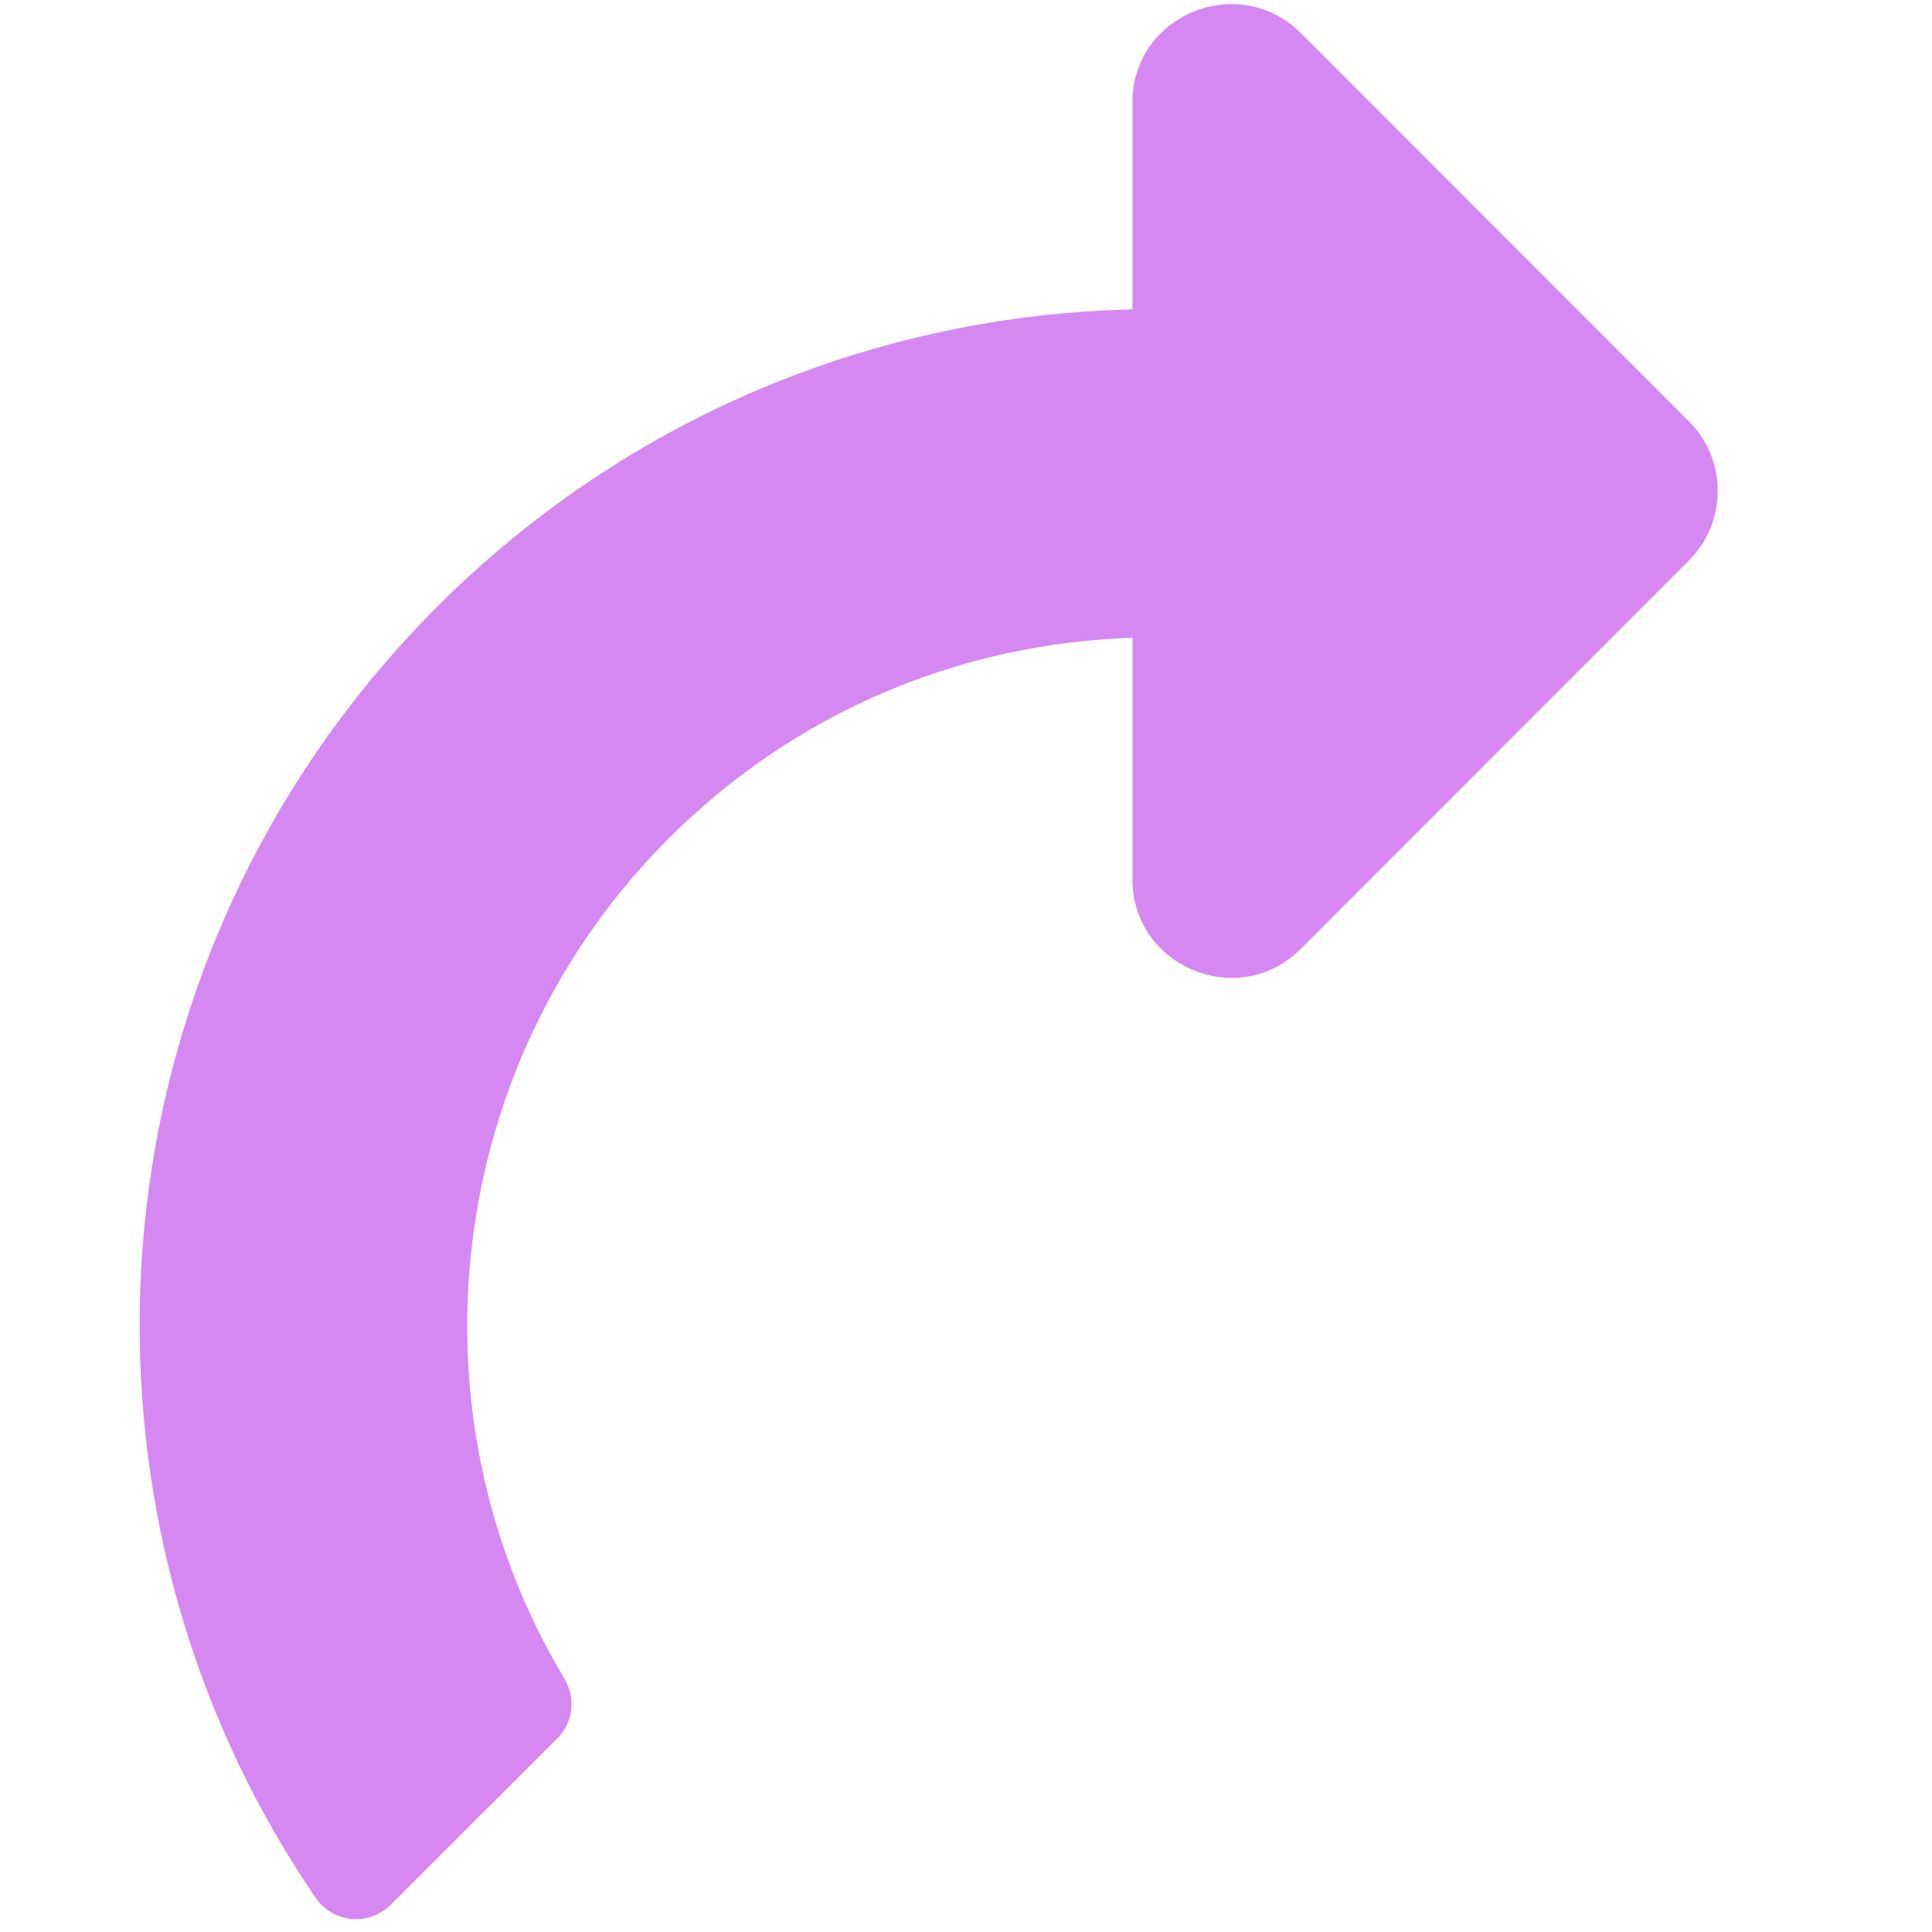
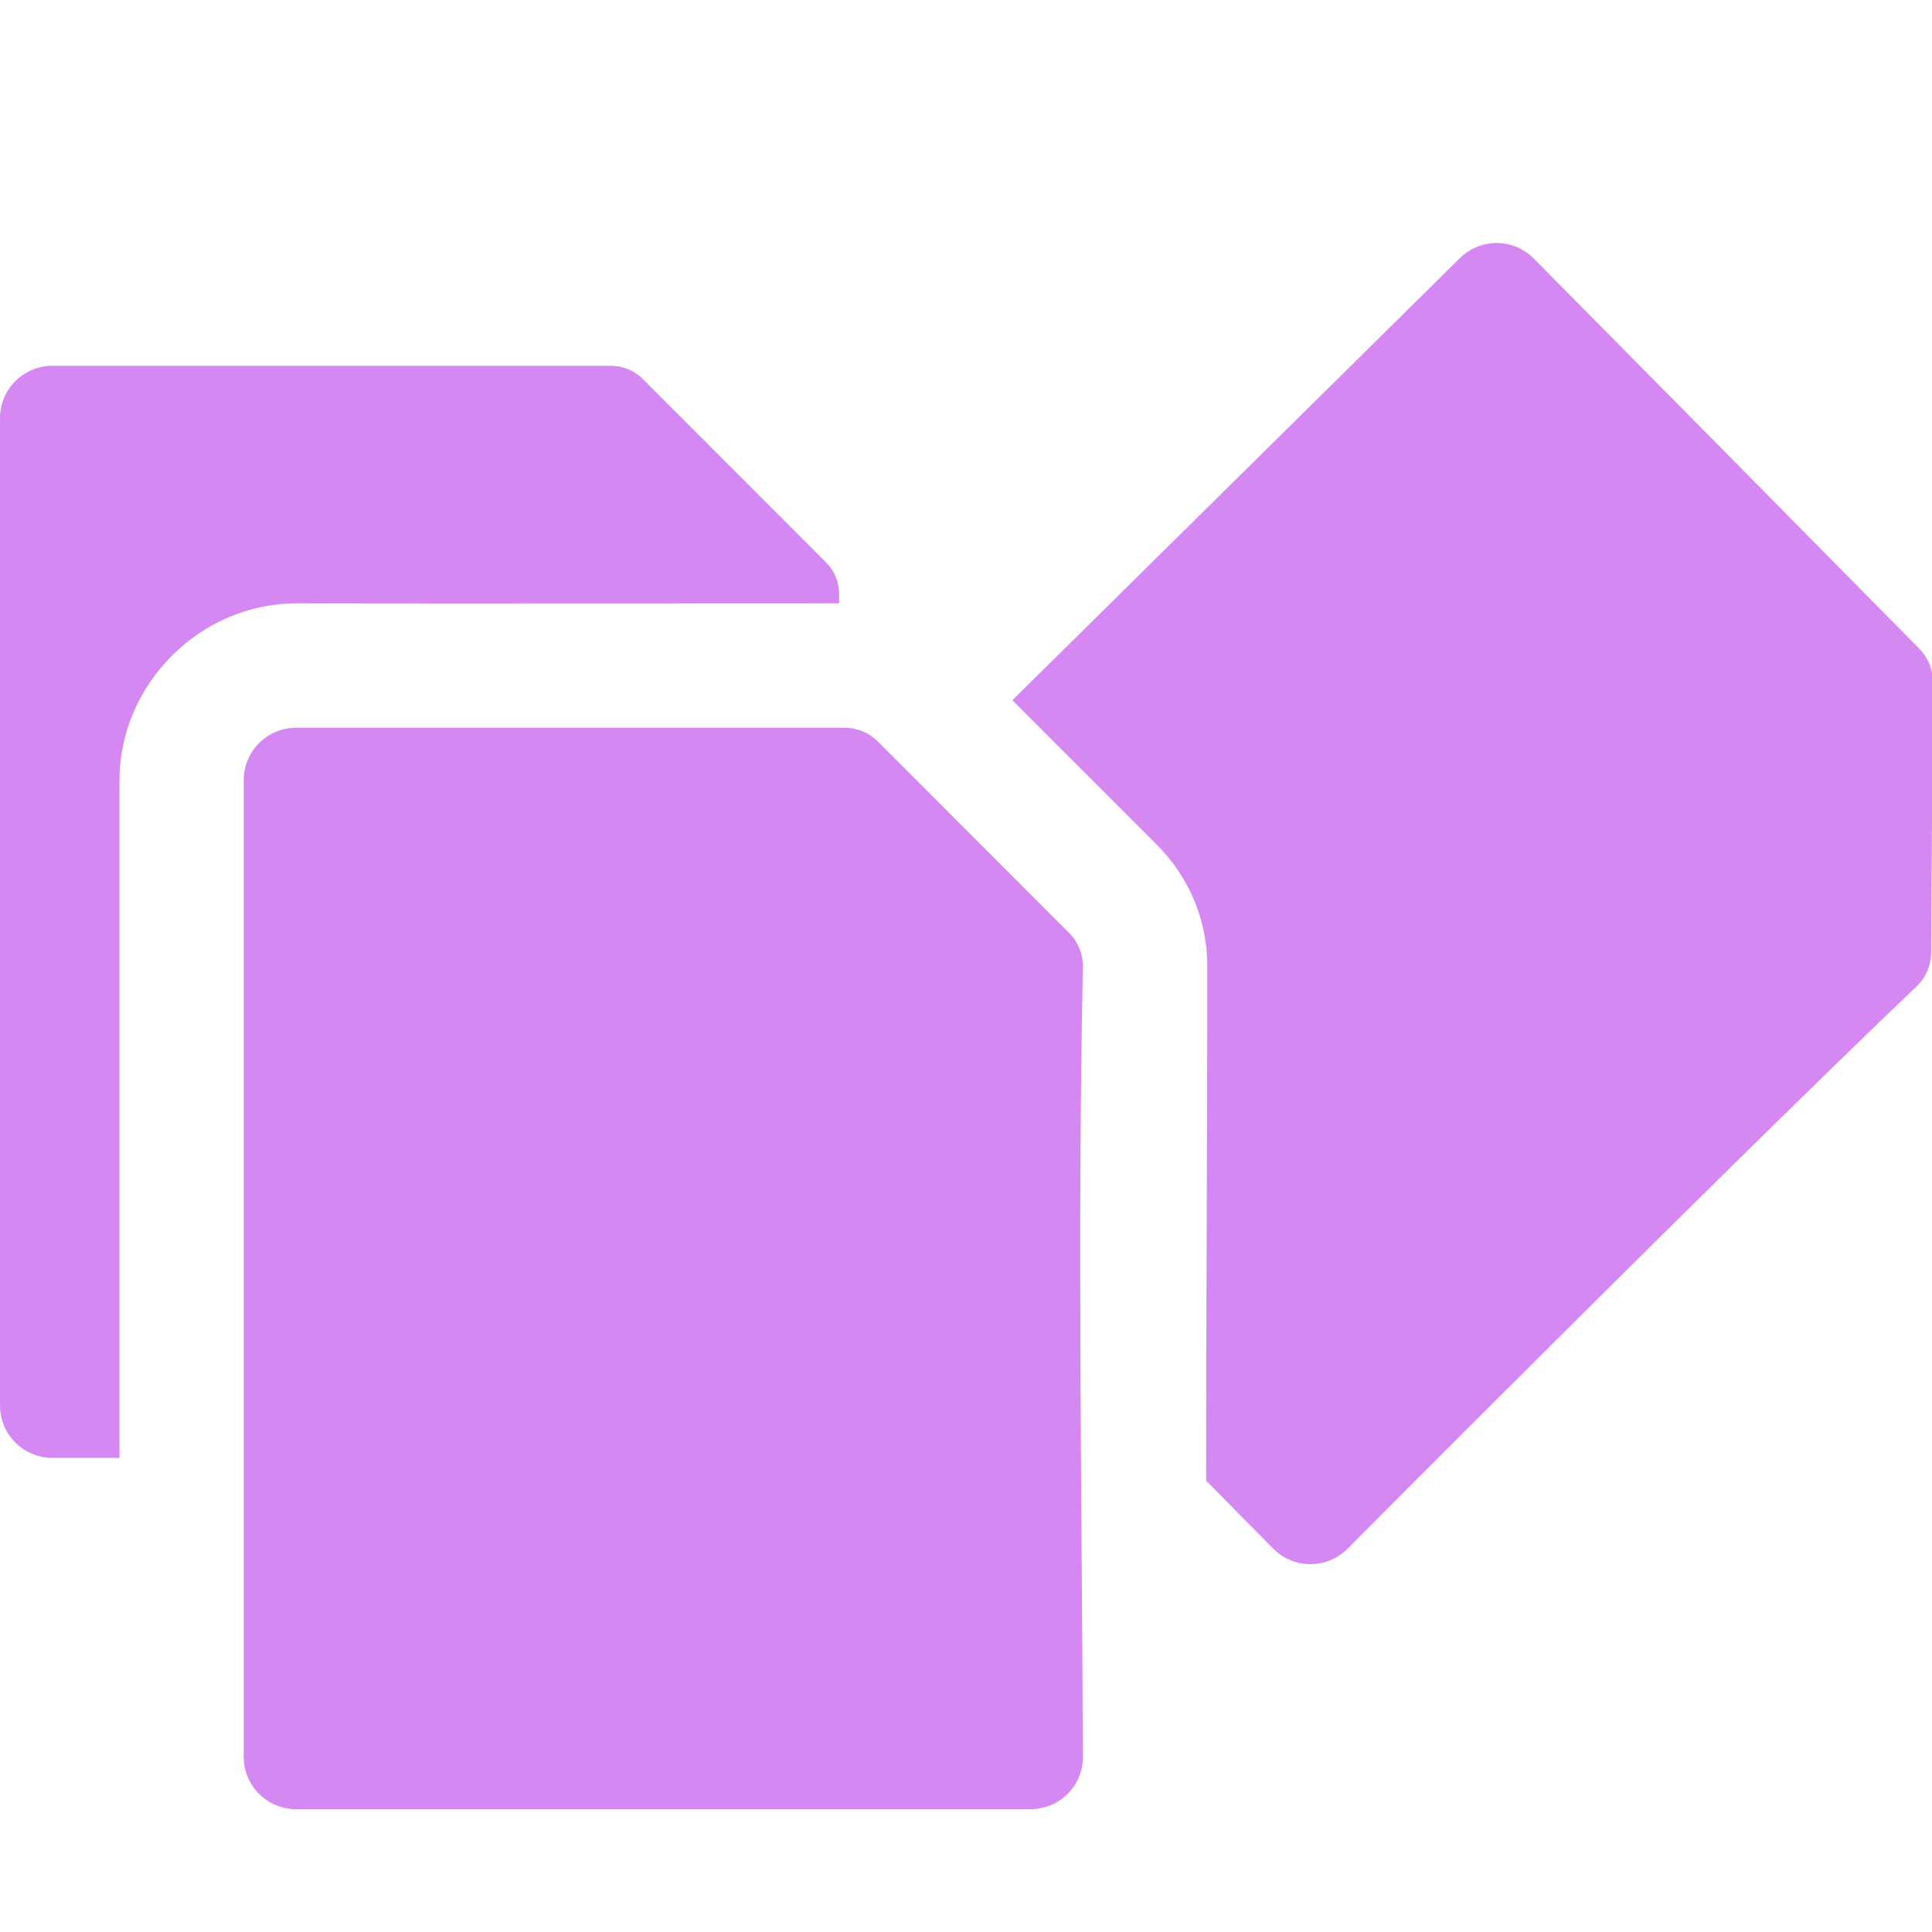
<svg xmlns="http://www.w3.org/2000/svg" width="32" height="32" viewBox="0 0 8.467 8.467" version="1.1" id="svg8">
-   <defs id="defs2">
-     <style id="style1399">.cls-1{fill:#e3e3e3;}</style>
-     <style id="style1399-1">.cls-1{fill:#e3e3e3;}</style>
-     <style id="style1399-5">.cls-1{fill:#e3e3e3;}</style>
-     <style id="style1399-8">.cls-1{fill:#e3e3e3;}</style>
-     <style id="style1399-7">.cls-1{fill:#e3e3e3;}</style>
-     <style id="style1399-1-5">.cls-1{fill:#e3e3e3;}</style>
-     <style id="style1399-5-6">.cls-1{fill:#e3e3e3;}</style>
-     <style id="style1399-8-9">.cls-1{fill:#e3e3e3;}</style>
-     <style id="style1399-2">.cls-1{fill:#e3e3e3;}</style>
-     <style id="style1399-1-1">.cls-1{fill:#e3e3e3;}</style>
-     <style id="style1399-5-5">.cls-1{fill:#e3e3e3;}</style>
-     <style id="style1399-8-99">.cls-1{fill:#e3e3e3;}</style>
-     <style id="style2">.a{filter:url(#a);}.b{fill:#710132;}.c{fill:#e3e3e3;}</style>
-     <filter name="AI_FlouGaussien_4" id="a">
-       <feGaussianBlur id="feGaussianBlur4" stdDeviation="4" />
-     </filter>
-     <style id="style1399-3">.cls-1{fill:#e3e3e3;}</style>
-     <style id="style1399-4">.cls-1{fill:#e3e3e3;}</style>
-     <style id="style1399-8-7">.cls-1{fill:#e3e3e3;}</style>
-     <style id="style1399-4-5">.cls-1{fill:#e3e3e3;}</style>
-     <style id="style1399-9">.cls-1{fill:#e3e3e3;}</style>
-     <style id="style1399-4-6">.cls-1{fill:#e3e3e3;}</style>
-     <style id="style1399-8-4">.cls-1{fill:#e3e3e3;}</style>
-     <style id="style1399-4-5-3">.cls-1{fill:#e3e3e3;}</style>
-     <style id="style1399-88">.cls-1{fill:#e3e3e3;}</style>
-     <style id="style1399-19">.cls-1{fill:#e3e3e3;}</style>
-   </defs>
-   <path style="display:inline;fill:#d588f1;fill-opacity:1;stroke-width:0.032" d="M 0.612,5.792 C 0.616,4.658 1.051,3.525 1.916,2.659 2.76,1.815 3.857,1.381 4.963,1.356 V 0.449 c 0,-0.24 0.181,-0.404 0.384,-0.428 0.122,-0.014 0.251,0.022 0.353,0.123 L 7.402,1.847 c 0.168,0.168 0.168,0.441 0,0.609 L 5.7,4.159 C 5.429,4.43 4.963,4.237 4.963,3.853 V 2.795 c -0.769,0.025 -1.488,0.334 -2.034,0.881 -0.983,0.984 -1.157,2.51 -0.456,3.68 0.051,0.085 0.04,0.193 -0.031,0.263 L 1.713,8.347 C 1.618,8.443 1.459,8.428 1.383,8.317 0.865,7.558 0.609,6.675 0.612,5.792 Z" id="path871" />
+   <defs id="defs2" />
+   <g id="layer1" transform="translate(0,-288.5333)">
+     <path id="path1488" style="fill:#d588f1;fill-opacity:1;stroke-width:0.036" d="m 24.797,4.025 c -0.222,-0.001 -0.446,0.083 -0.617,0.252 l -7.412,7.322 2.396,2.396 c 0.527,0.526 0.834,1.244 0.834,2.008 0,2.762 -0.02,5.565 -0.02,8.523 l 1.109,1.123 c 0.338,0.343 0.886,0.346 1.229,0.008 0,0 6.286,-6.321 9.441,-9.33 0.145,-0.143 0.229,-0.339 0.23,-0.545 l 0.029,-4.488 c 0.002,-0.206 -0.081,-0.403 -0.227,-0.551 C 29.665,8.589 27.536,6.438 25.408,4.285 25.239,4.114 25.019,4.027 24.797,4.025 Z M 0.869,6.059 C 0.388,6.059 0,6.446 0,6.928 V 23.279 c 0,0.481 0.388,0.869 0.869,0.869 H 1.979 V 12.926 c 0,-1.594 1.336,-2.932 2.93,-2.932 3.198,0.005 5.314,0 8.99,0 v -0.154 -0.002 c 0,-0.195 -0.077,-0.384 -0.217,-0.523 L 10.645,6.275 C 10.505,6.136 10.316,6.059 10.117,6.059 Z M 4.906,12.055 c -0.481,0 -0.869,0.386 -0.869,0.867 v 16.178 c 0,0.481 0.388,0.867 0.869,0.867 h 12.162 c 0.481,0 0.871,-0.386 0.869,-0.867 -0.018,-4.365 -0.091,-8.732 0,-13.096 0,-0.204 -0.081,-0.403 -0.227,-0.549 L 14.539,12.281 c -0.146,-0.146 -0.343,-0.227 -0.551,-0.227 -3.027,3.7e-5 -6.055,0 -9.082,0 z" transform="matrix(0.2645833,0,0,0.2645833,0,288.5333)" />
+   </g>
</svg>
